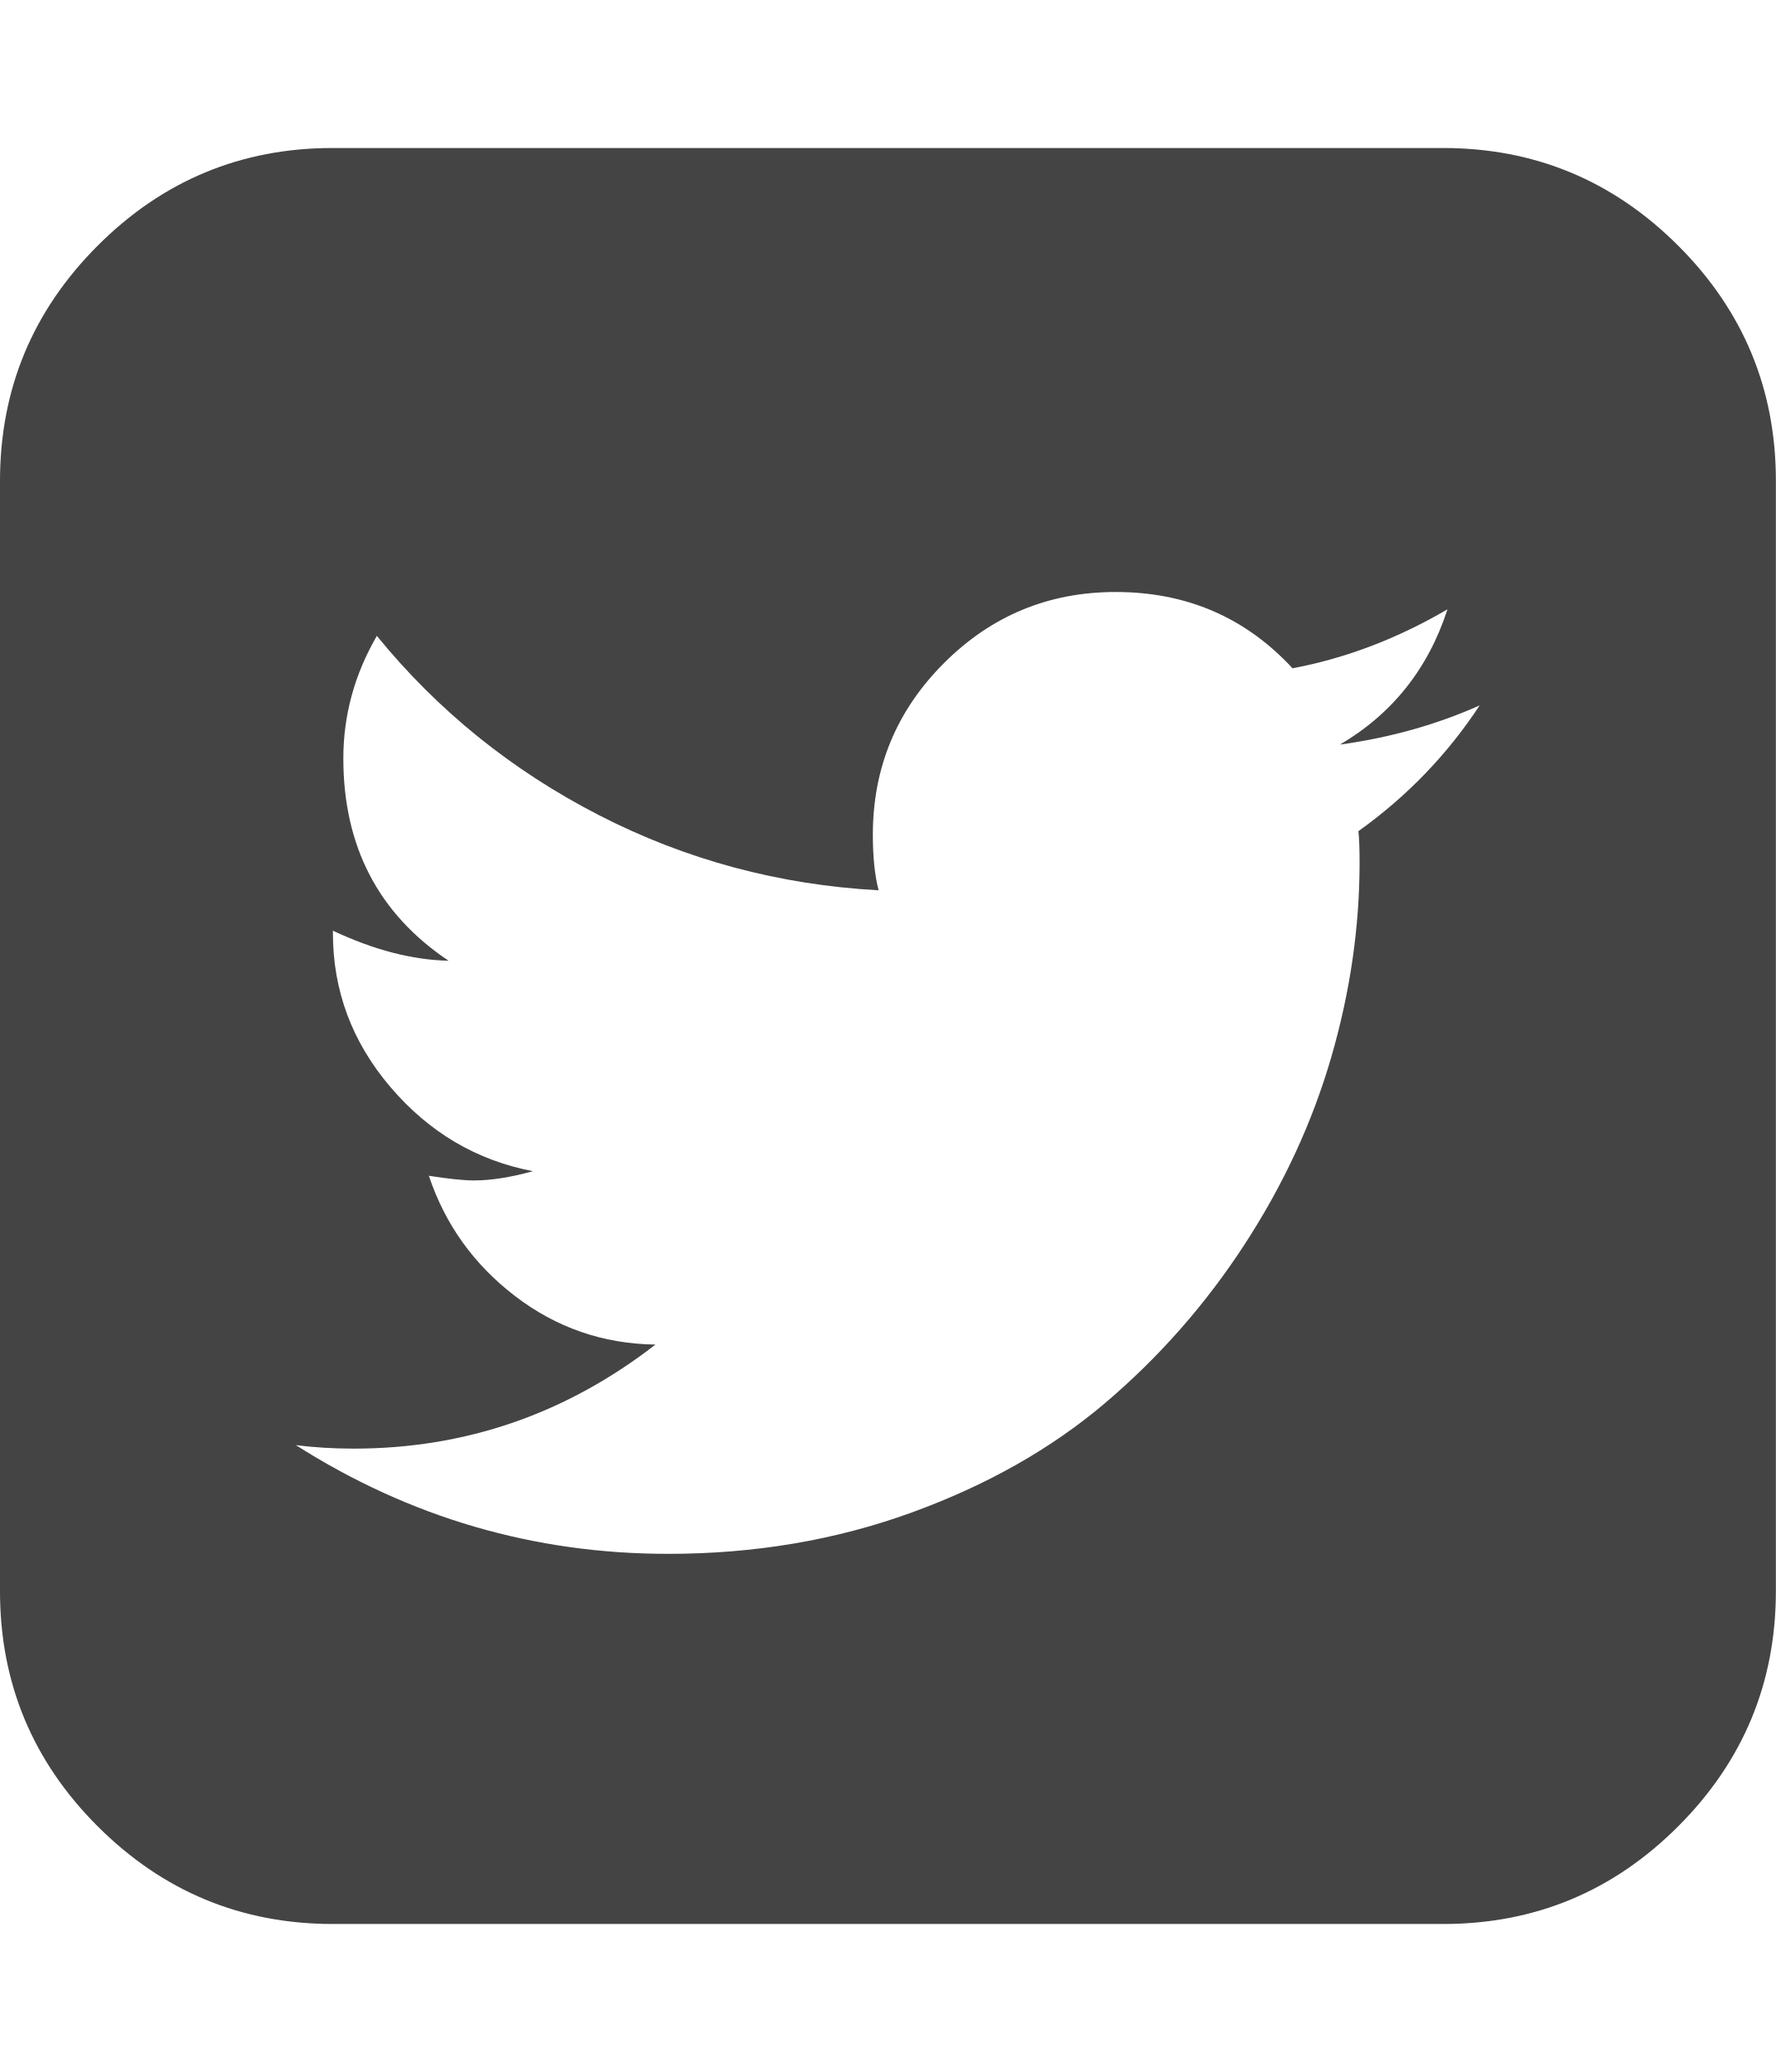
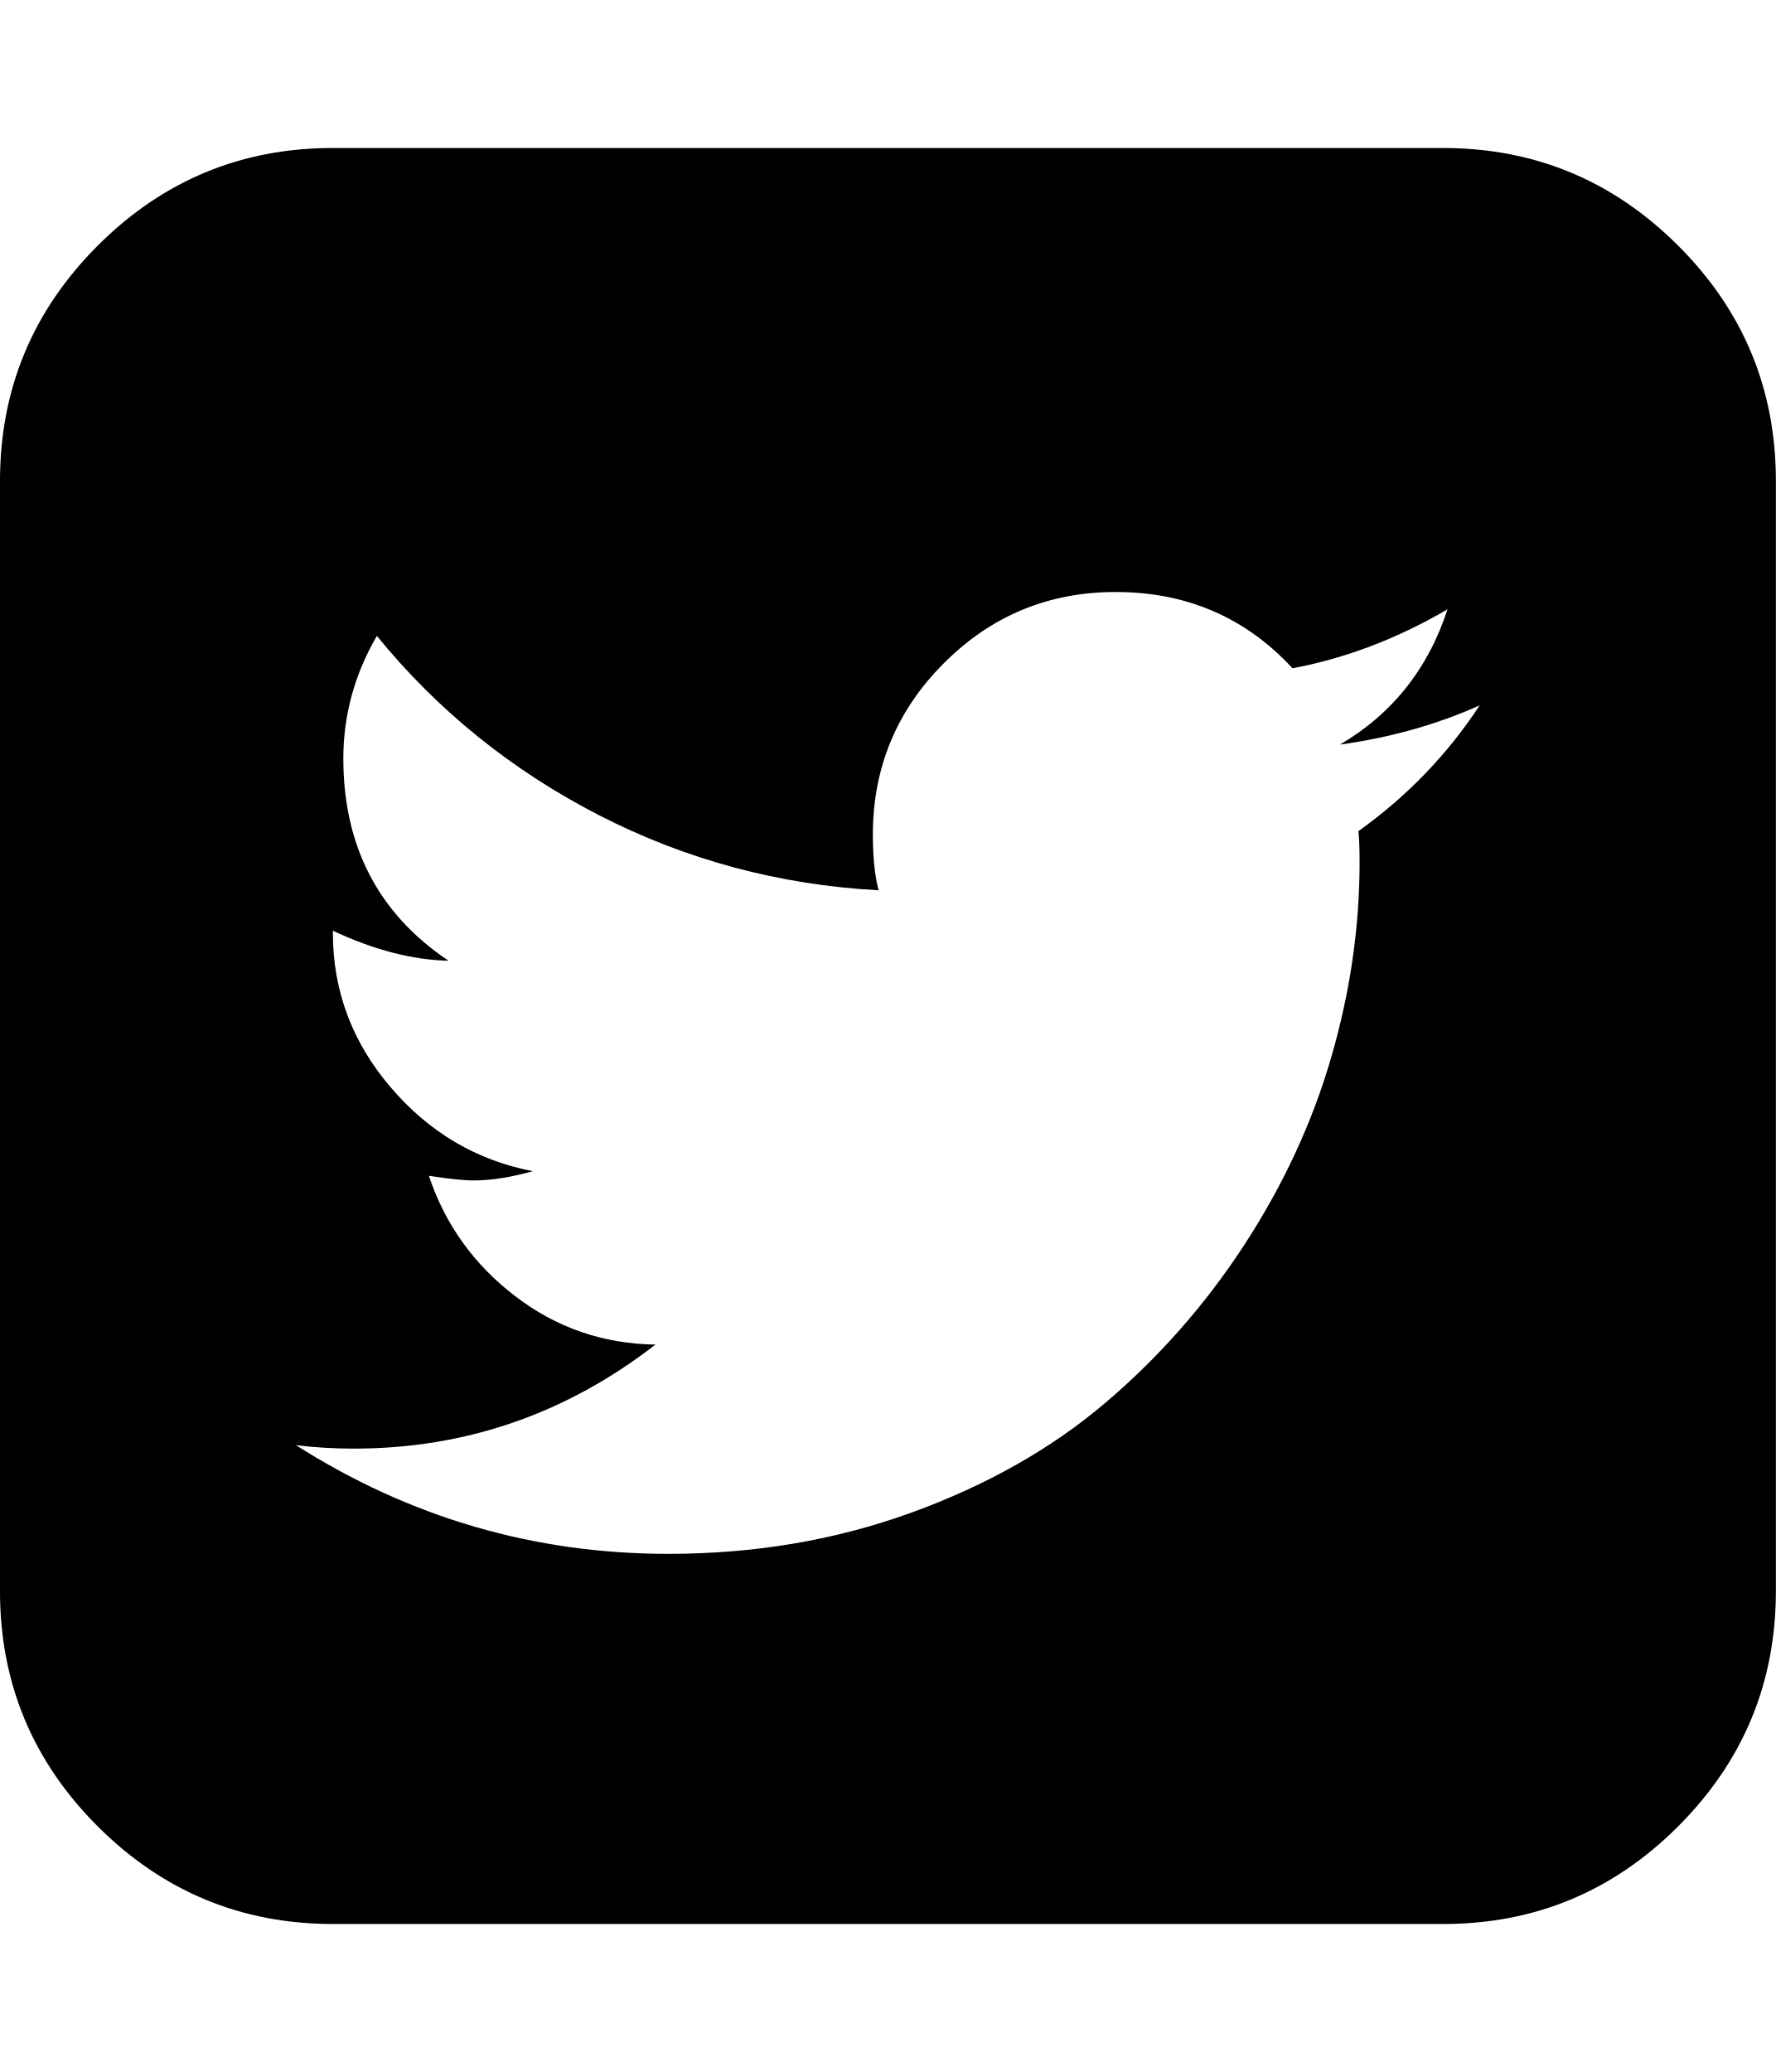
<svg xmlns="http://www.w3.org/2000/svg" version="1.1" width="24" height="28" viewBox="0 0 24 28">
-   <path fill="#444" d="M20 9.531q-0.875 0.391-1.891 0.531 1.062-0.625 1.453-1.828-1.016 0.594-2.094 0.797-0.953-1.031-2.391-1.031-1.359 0-2.32 0.961t-0.961 2.32q0 0.453 0.078 0.75-2.016-0.109-3.781-1.016t-3-2.422q-0.453 0.781-0.453 1.656 0 1.781 1.422 2.734-0.734-0.016-1.563-0.406v0.031q0 1.172 0.781 2.086t1.922 1.133q-0.453 0.125-0.797 0.125-0.203 0-0.609-0.063 0.328 0.984 1.164 1.625t1.898 0.656q-1.813 1.406-4.078 1.406-0.406 0-0.781-0.047 2.312 1.469 5.031 1.469 1.75 0 3.281-0.555t2.625-1.484 1.883-2.141 1.172-2.531 0.383-2.633q0-0.281-0.016-0.422 0.984-0.703 1.641-1.703zM24 6.5v15q0 1.859-1.32 3.18t-3.18 1.32h-15q-1.859 0-3.18-1.32t-1.32-3.18v-15q0-1.859 1.32-3.18t3.18-1.32h15q1.859 0 3.18 1.32t1.32 3.18z" />
+   <path fill="currentColor" d="M20 9.531q-0.875 0.391-1.891 0.531 1.062-0.625 1.453-1.828-1.016 0.594-2.094 0.797-0.953-1.031-2.391-1.031-1.359 0-2.32 0.961t-0.961 2.32q0 0.453 0.078 0.75-2.016-0.109-3.781-1.016t-3-2.422q-0.453 0.781-0.453 1.656 0 1.781 1.422 2.734-0.734-0.016-1.563-0.406v0.031q0 1.172 0.781 2.086t1.922 1.133q-0.453 0.125-0.797 0.125-0.203 0-0.609-0.063 0.328 0.984 1.164 1.625t1.898 0.656q-1.813 1.406-4.078 1.406-0.406 0-0.781-0.047 2.312 1.469 5.031 1.469 1.75 0 3.281-0.555t2.625-1.484 1.883-2.141 1.172-2.531 0.383-2.633q0-0.281-0.016-0.422 0.984-0.703 1.641-1.703zM24 6.5v15q0 1.859-1.32 3.18t-3.18 1.32h-15q-1.859 0-3.18-1.32t-1.32-3.18v-15q0-1.859 1.32-3.18t3.18-1.32h15q1.859 0 3.18 1.32t1.32 3.18z" />
</svg>
